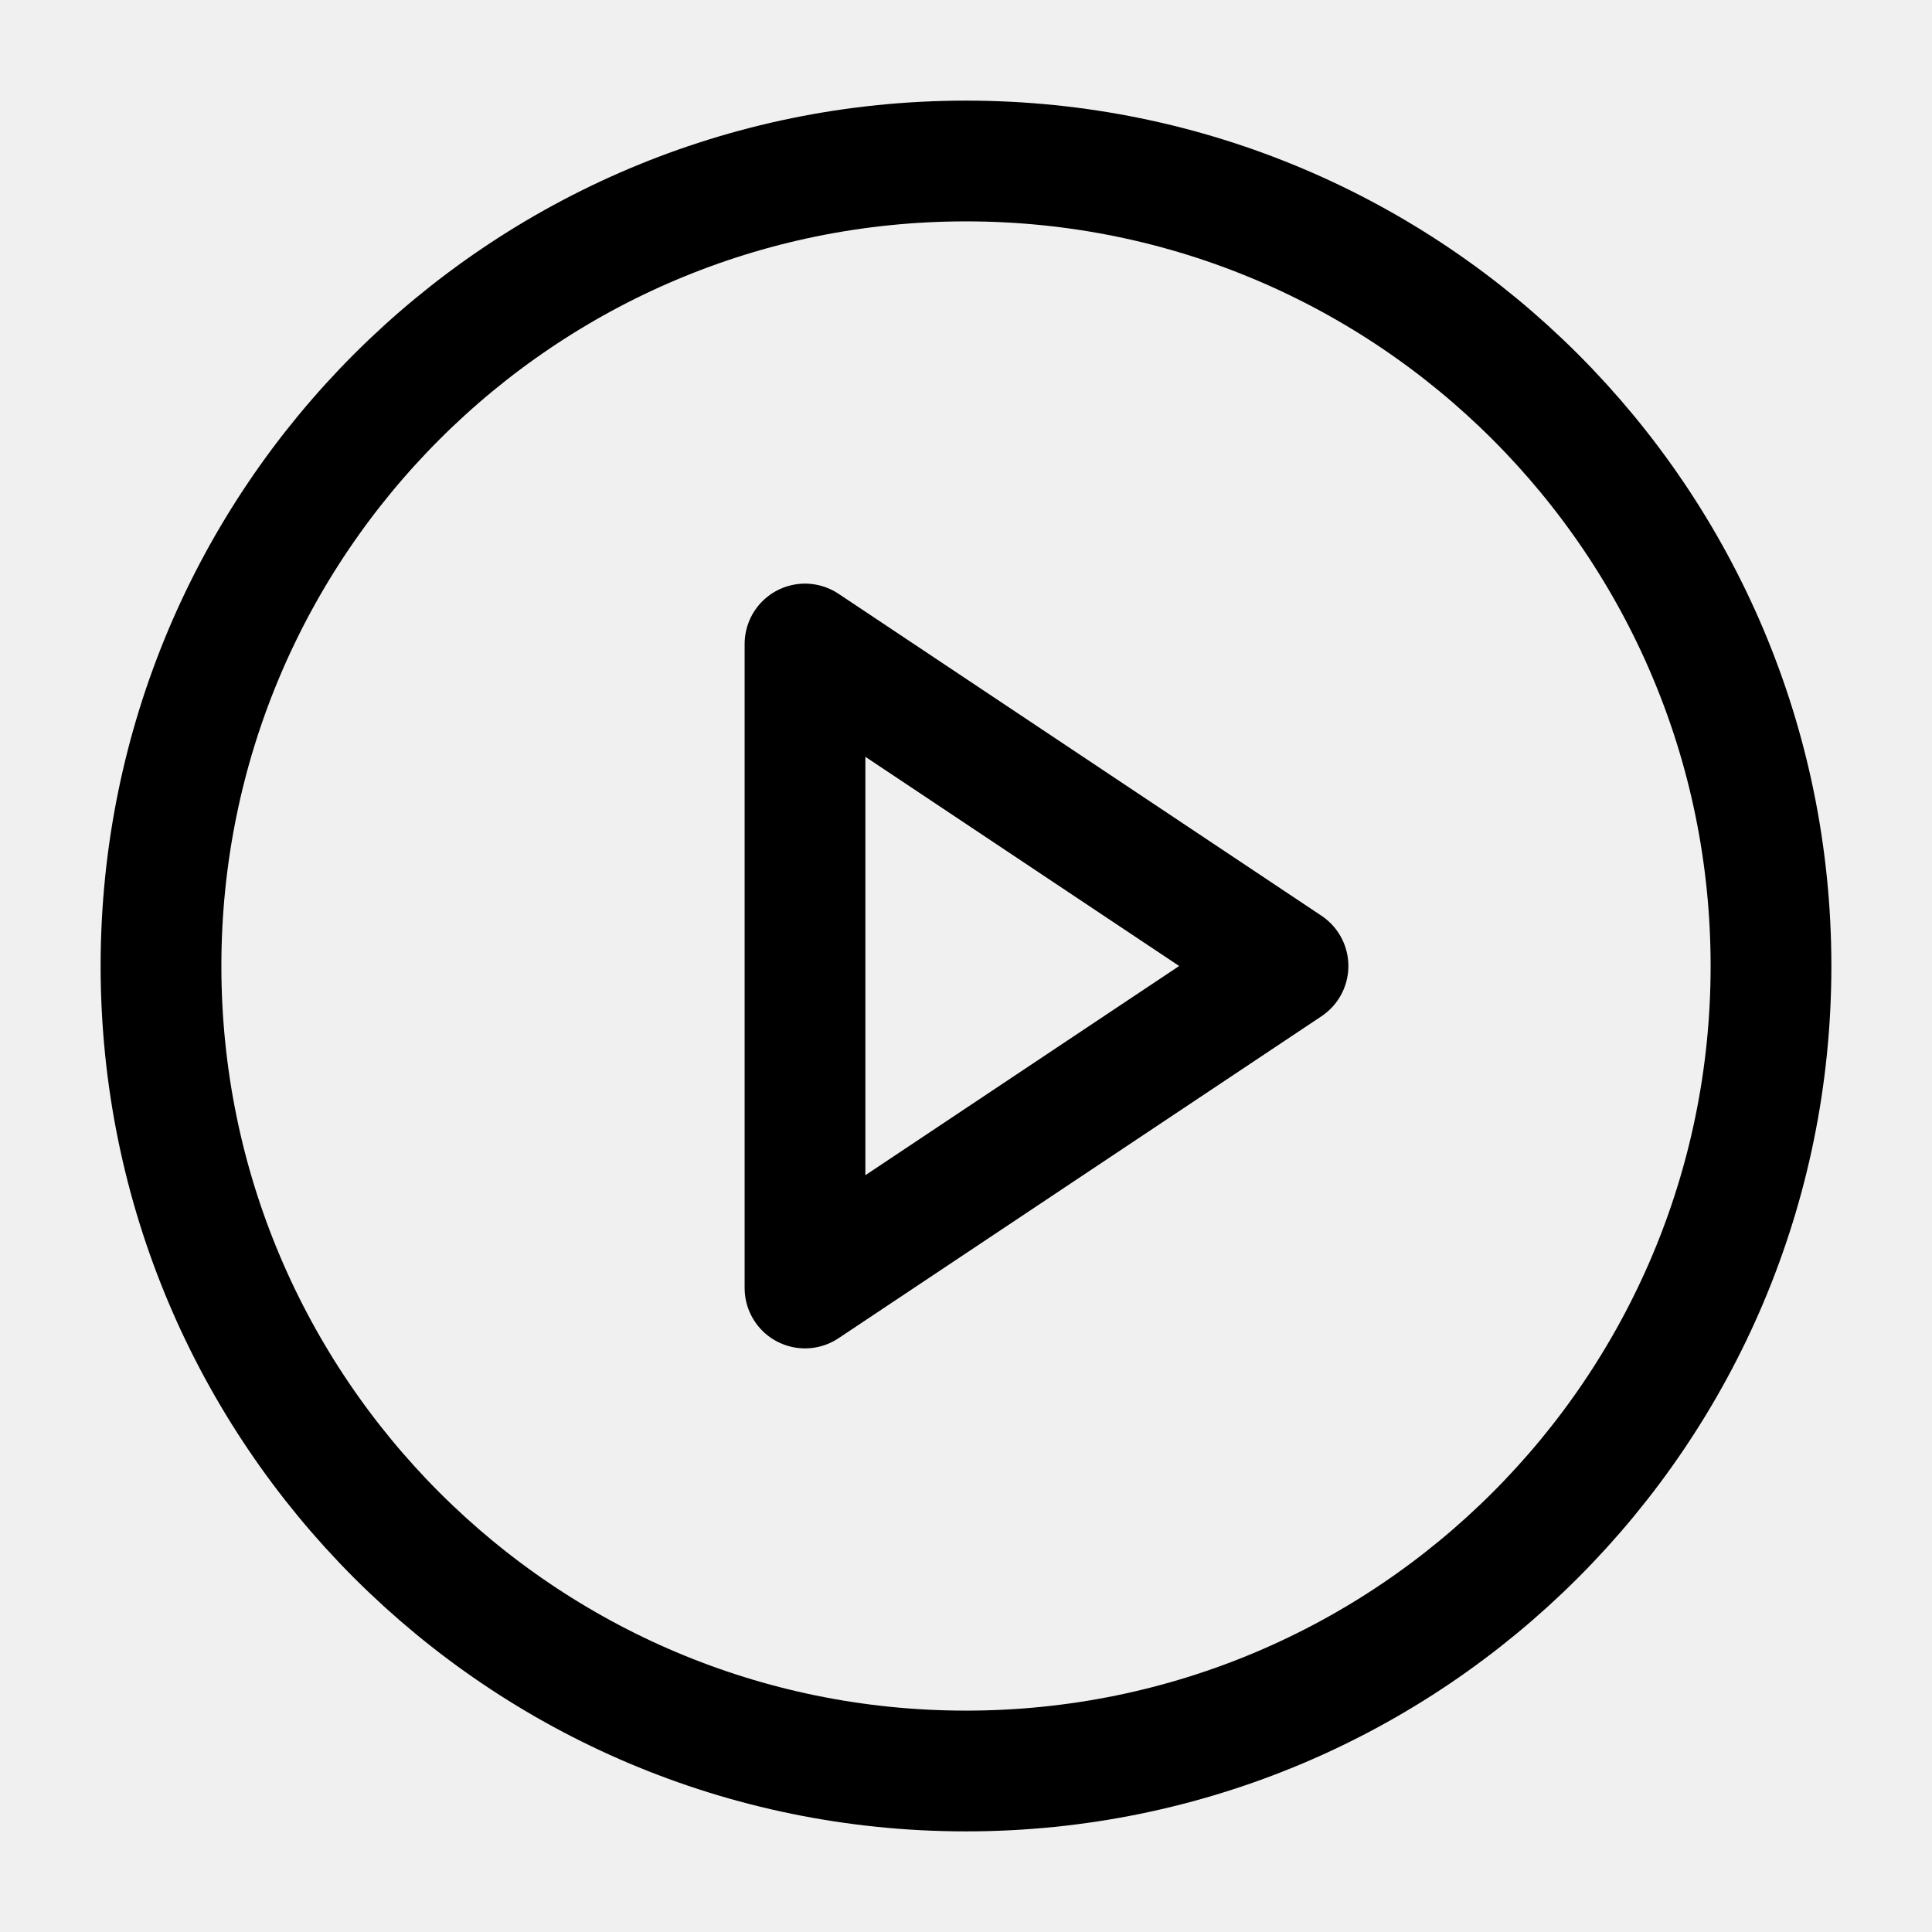
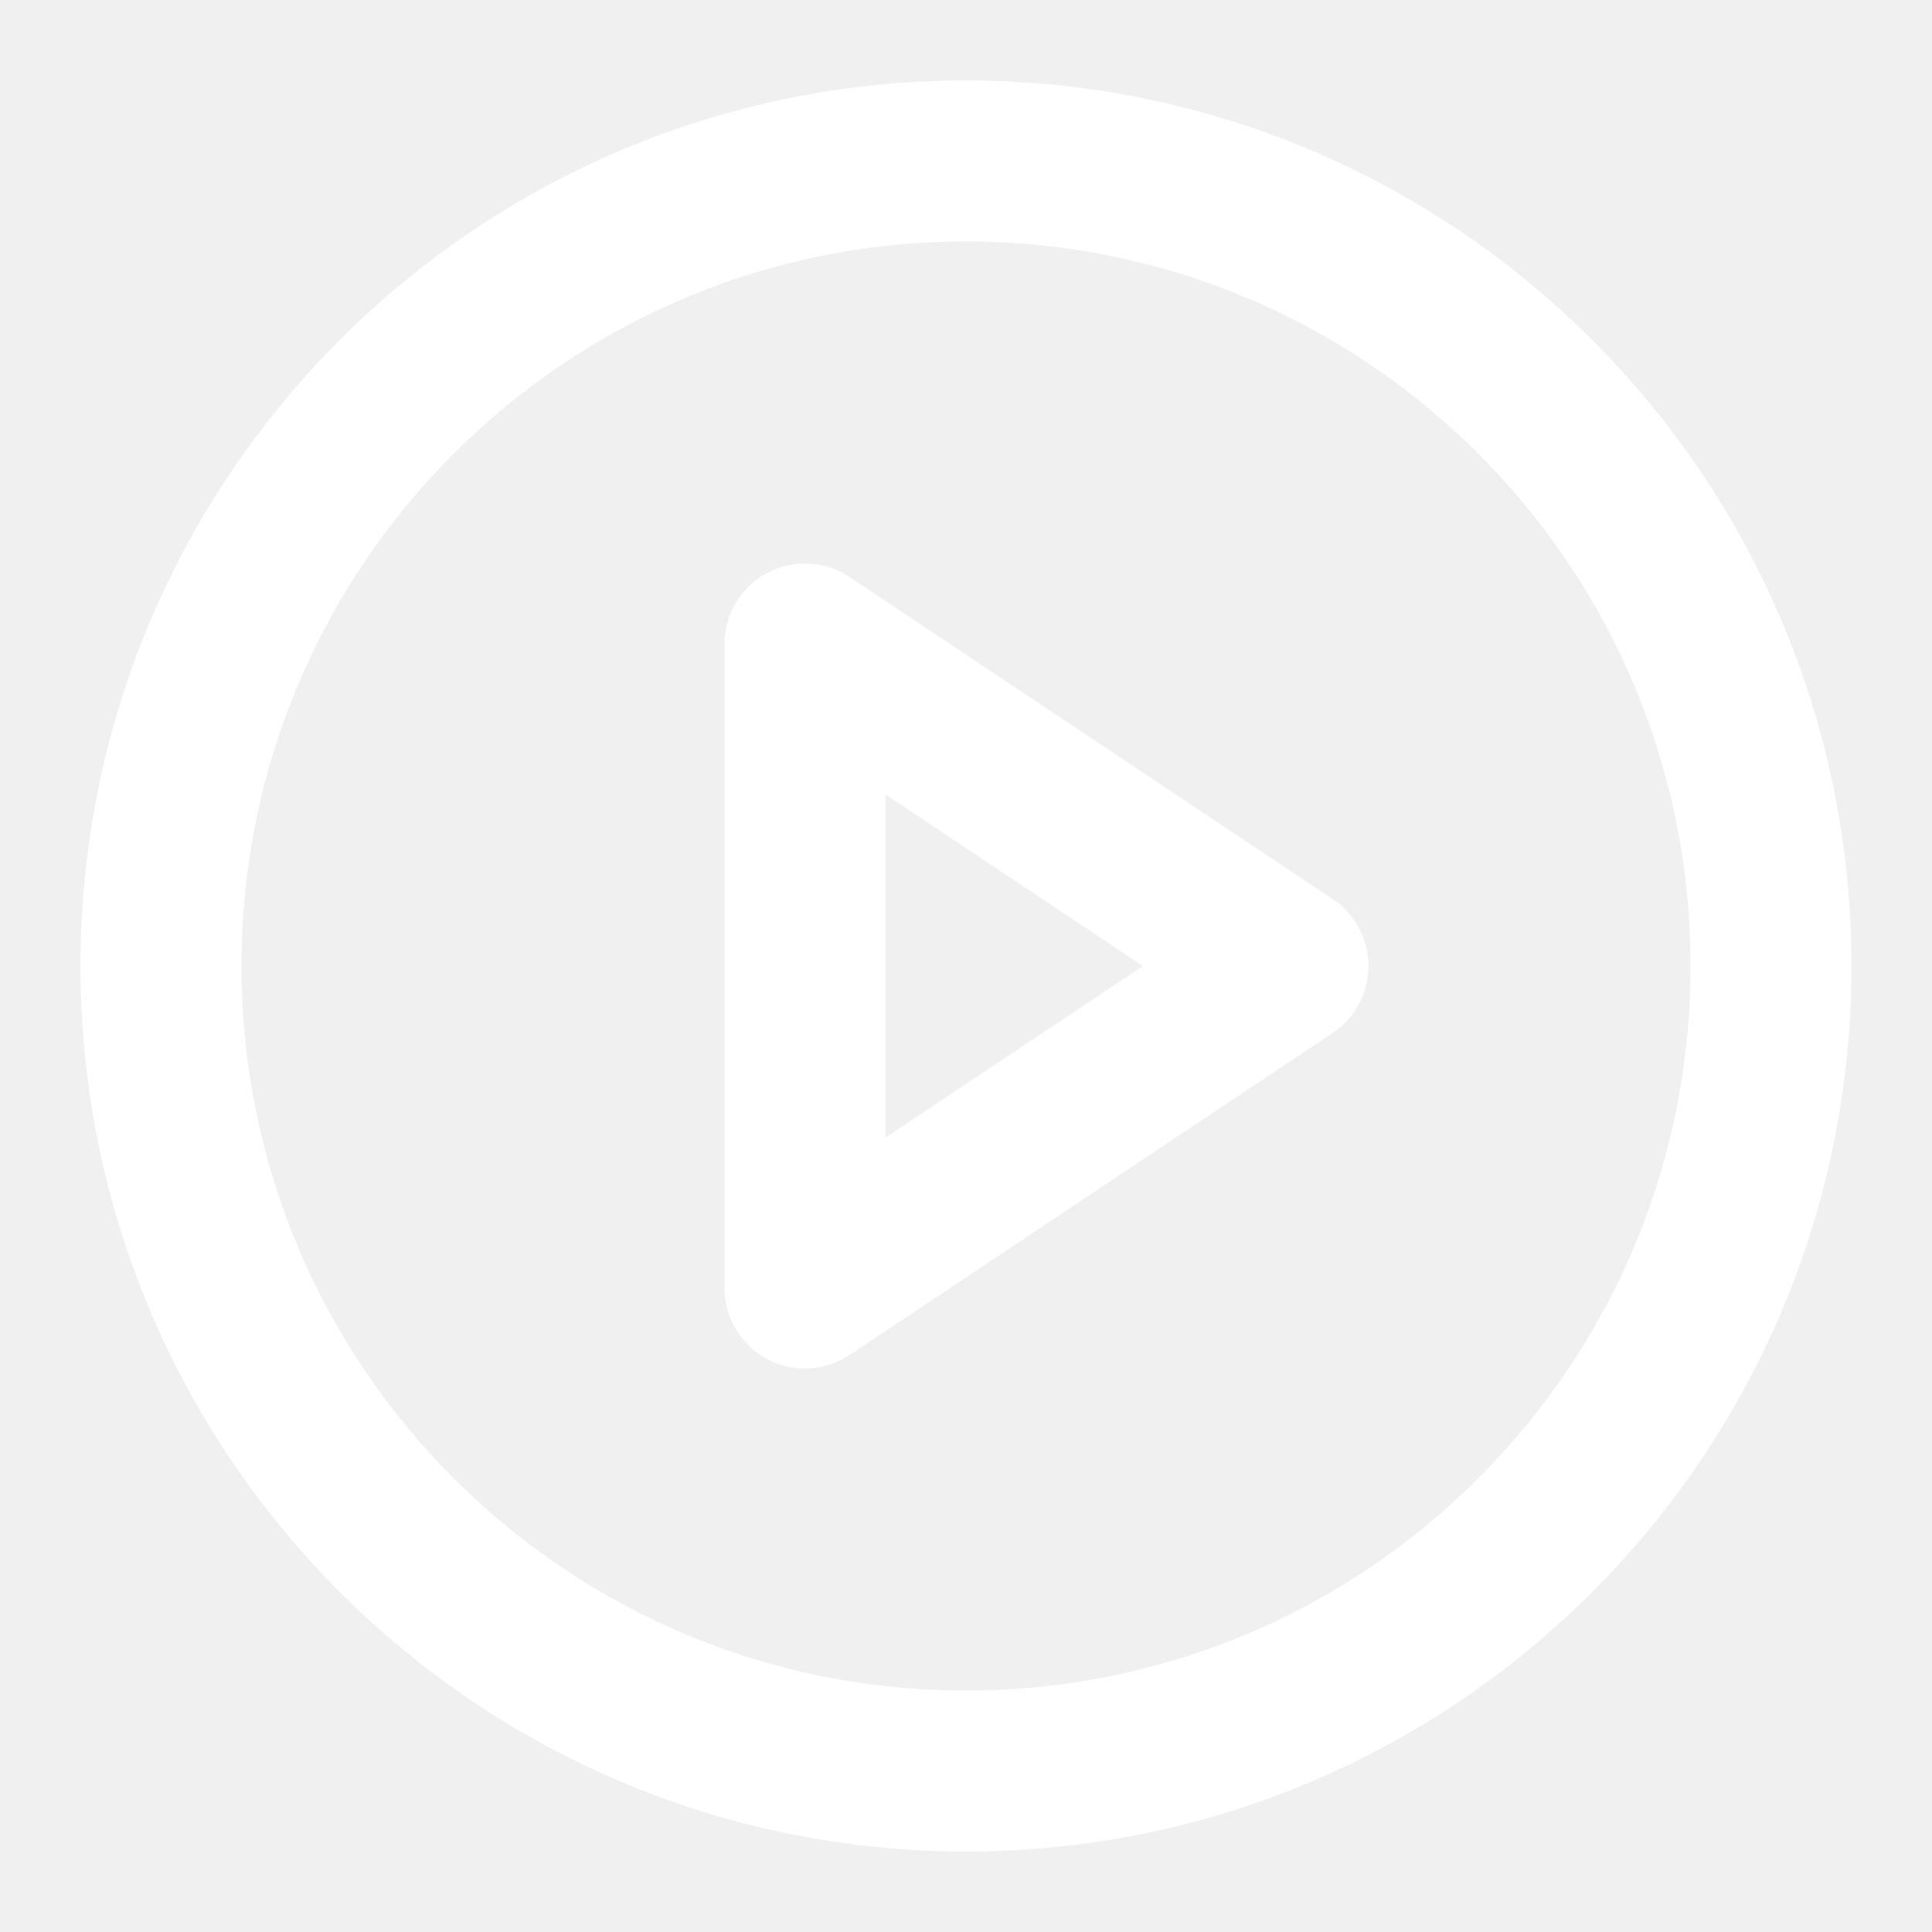
- <svg xmlns="http://www.w3.org/2000/svg" width="100" height="100" viewBox="0 0 24 24" fill="none" stroke="currentColor" stroke-width="1.5" stroke-linecap="round" stroke-linejoin="round" class="feather feather-play-circle">
+ <svg xmlns="http://www.w3.org/2000/svg" width="64" height="64" viewBox="0 0 24 24" fill="none" stroke="white" stroke-width="2" stroke-linecap="round" stroke-linejoin="round" class="feather feather-play-circle">
  <circle cx="12" cy="12" r="10" />
  <polygon points="10 8 16 12 10 16 10 8" />
</svg>
